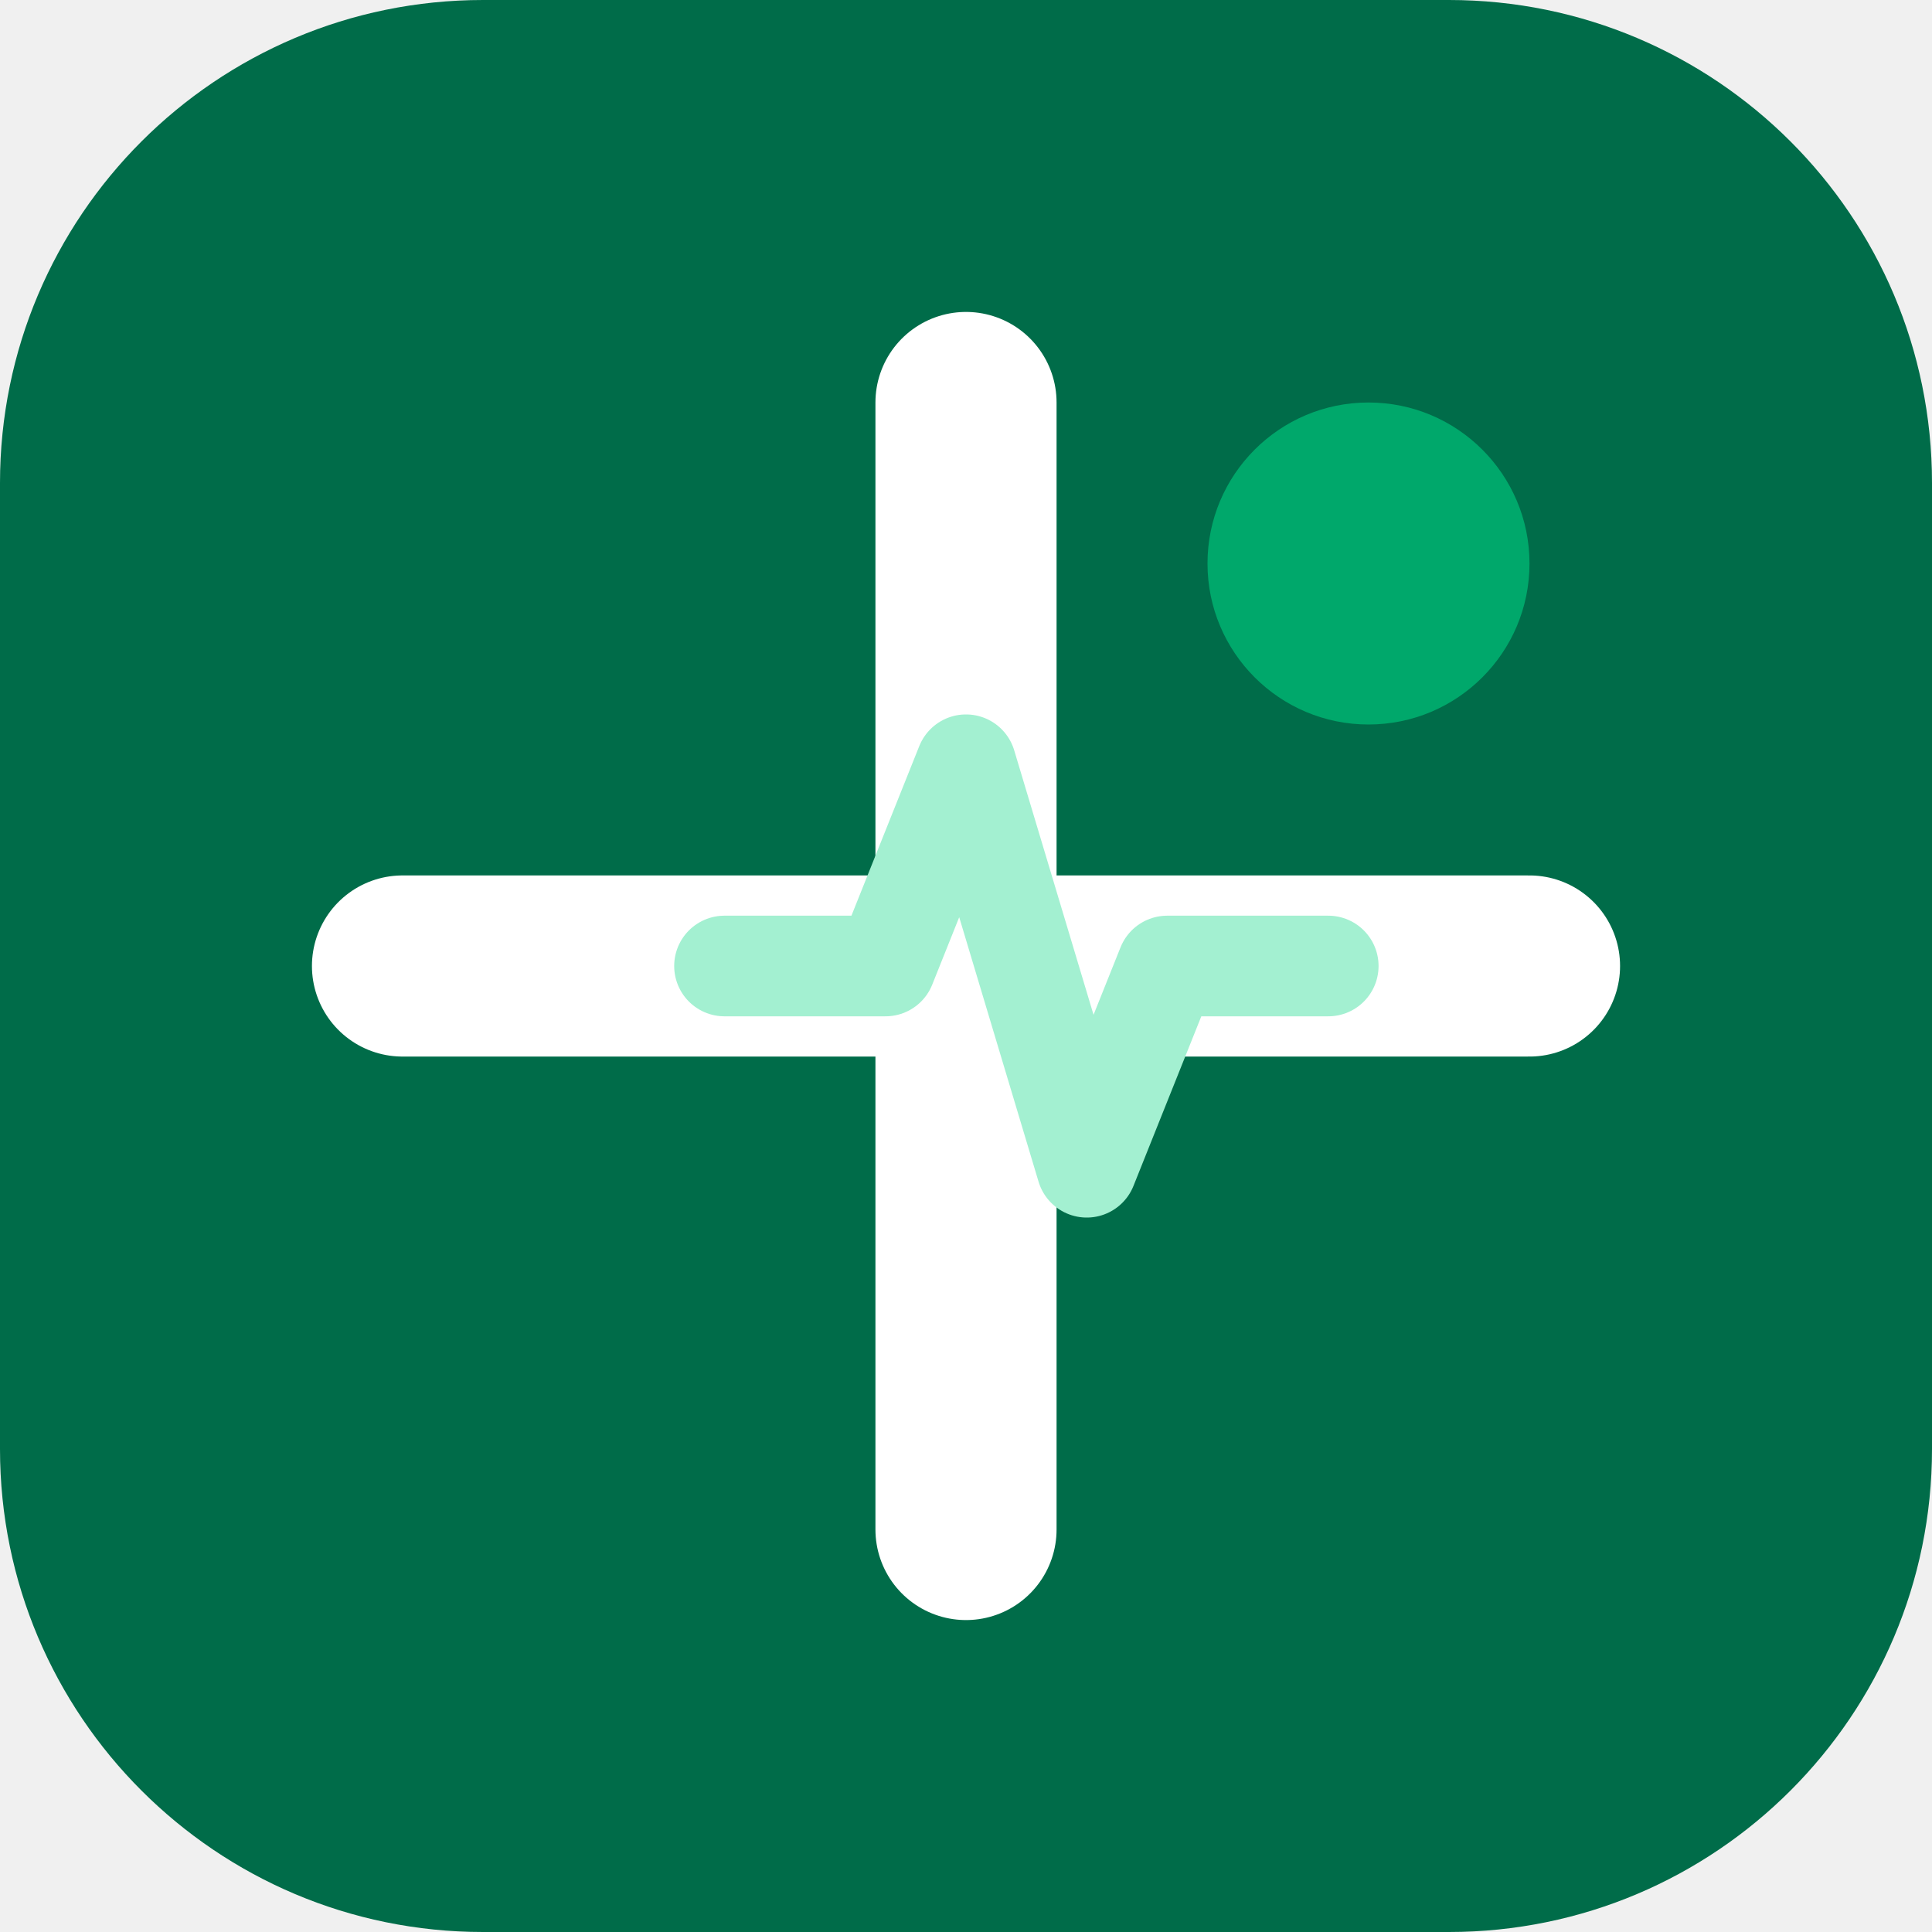
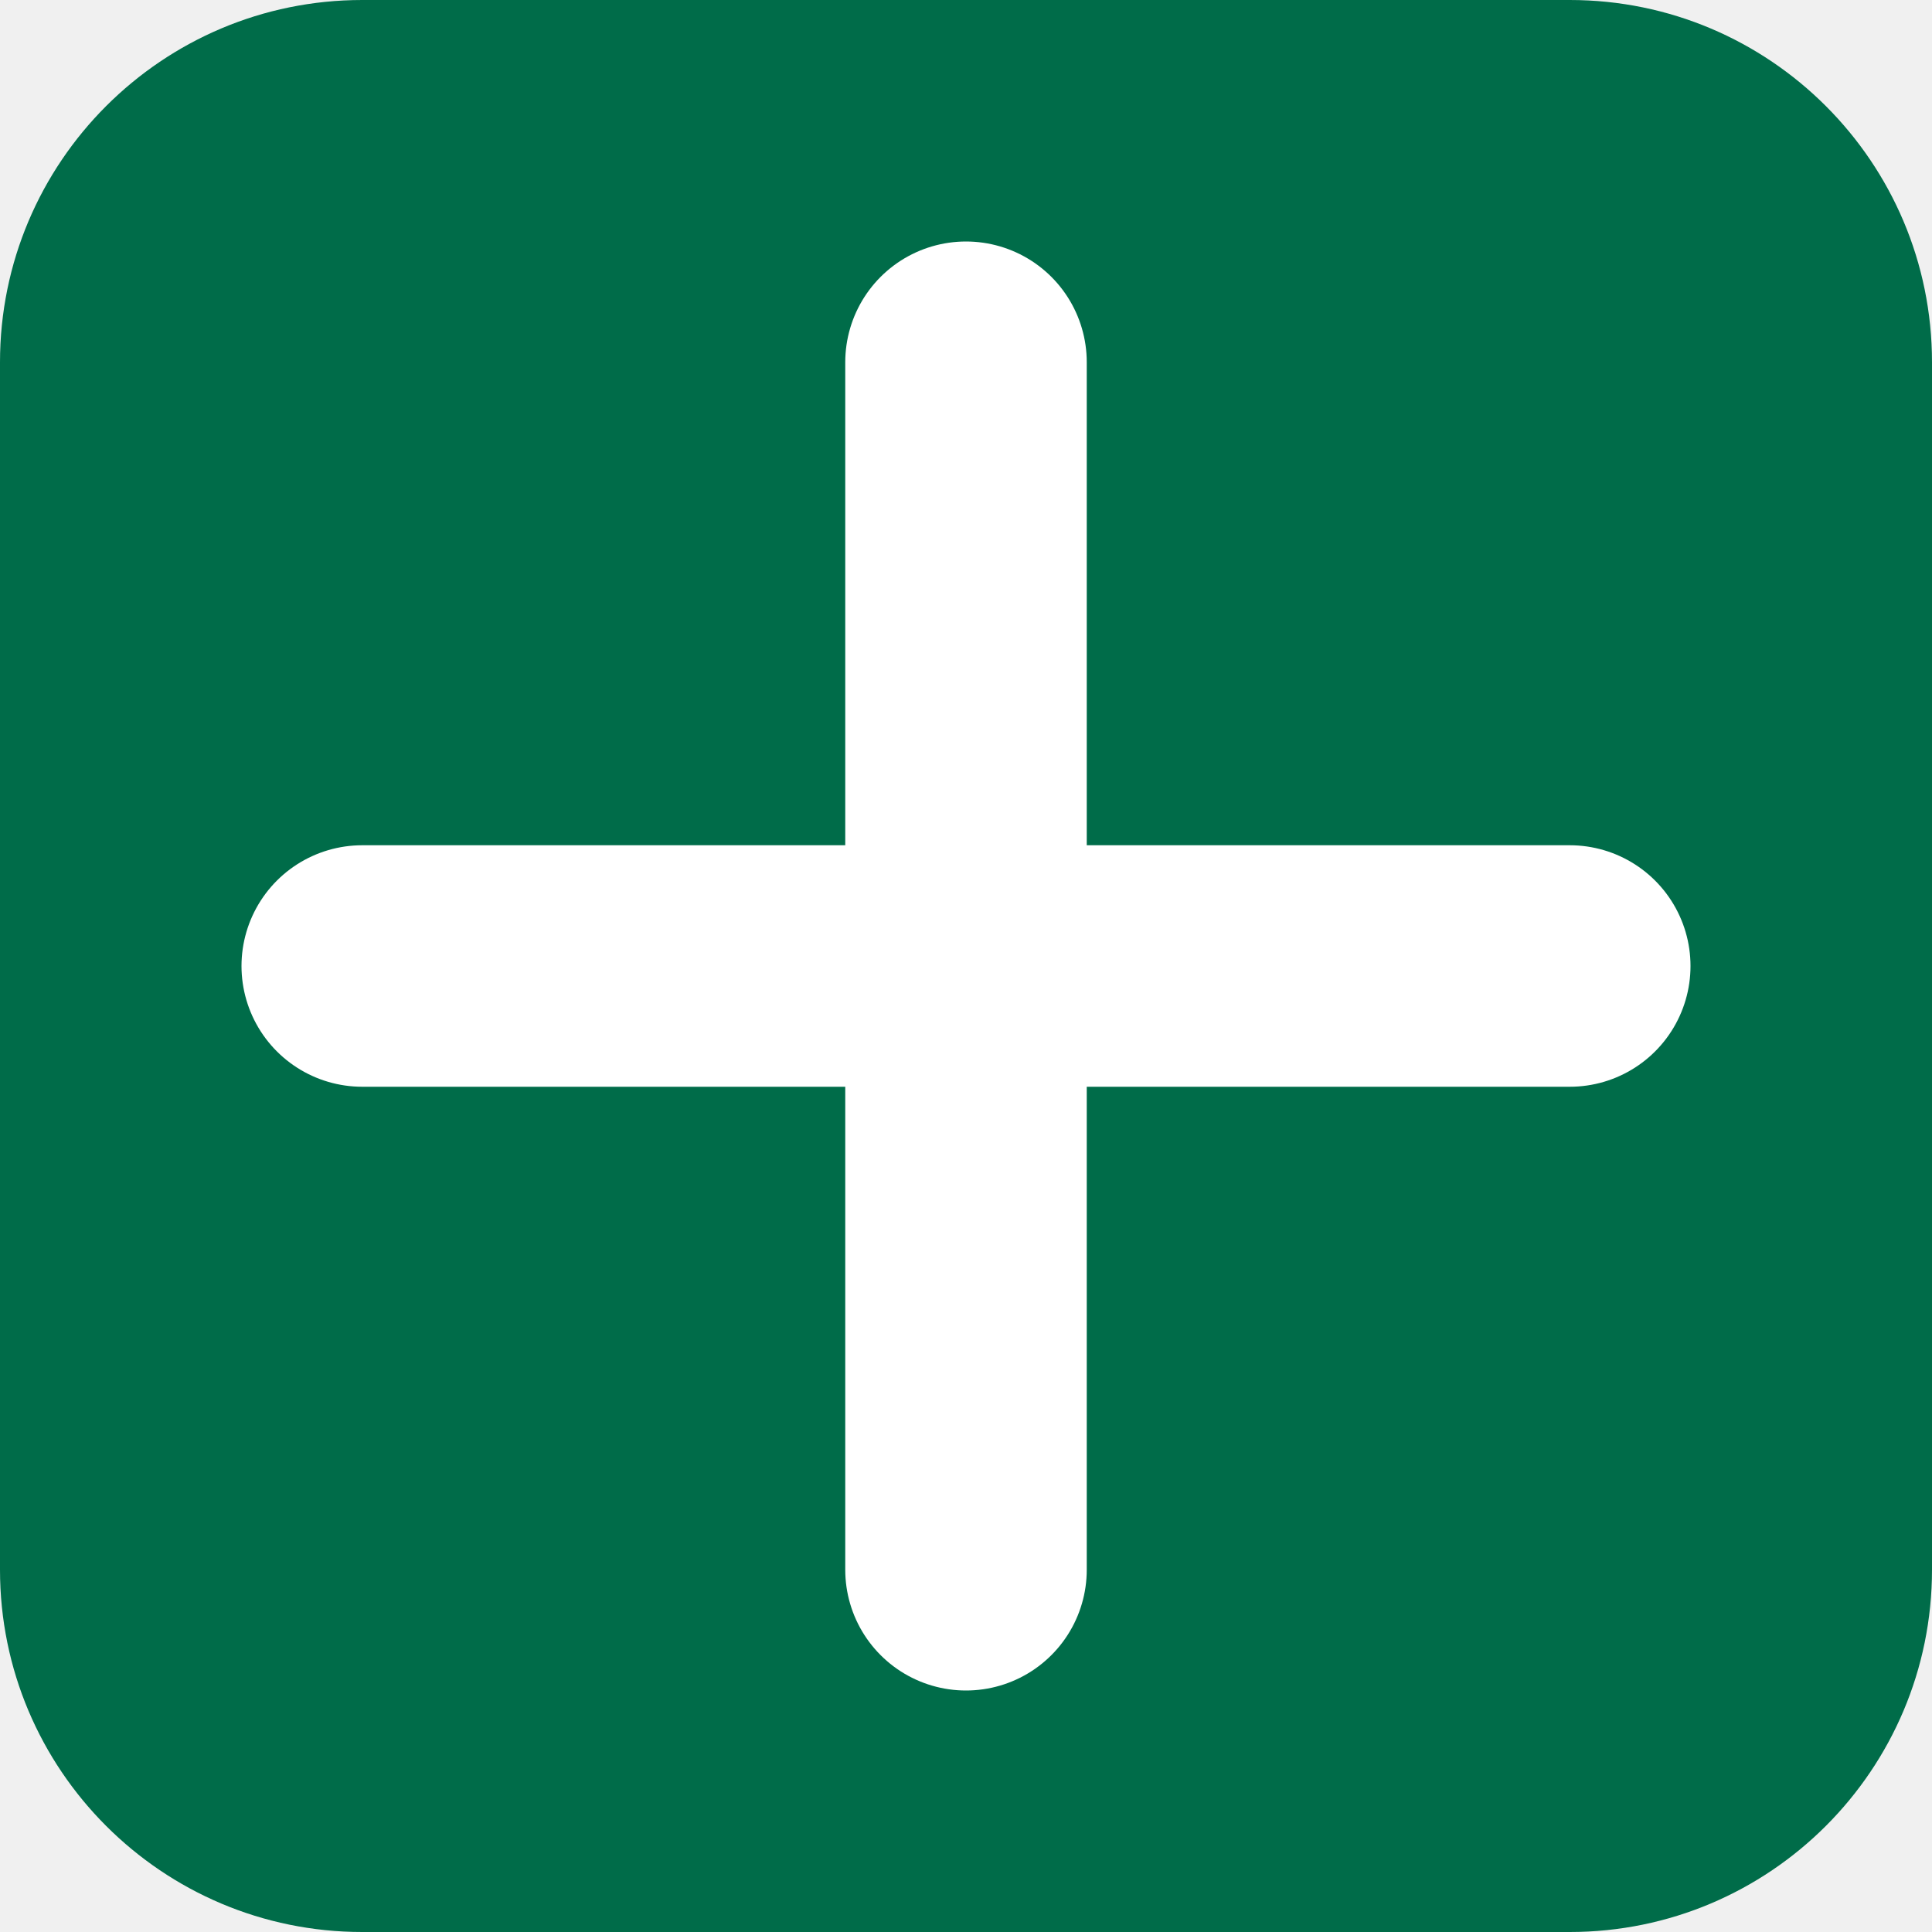
- <svg xmlns="http://www.w3.org/2000/svg" viewBox="0 0 48 48" fill="none">
-   <rect width="48" height="48" rx="12" fill="#006C49" />
-   <path d="M24 10V38M10 24H38" stroke="#FFFFFF" stroke-width="4.5" stroke-linecap="round" />
-   <circle cx="34" cy="14" r="4" fill="#00A86B" />
-   <path d="M18 24H22L24 19L27 29L29 24H33" stroke="#A3F0D1" stroke-width="2.5" stroke-linecap="round" stroke-linejoin="round" />
+ <svg xmlns="http://www.w3.org/2000/svg" viewBox="0 0 64 64">
+   <rect width="64" height="64" rx="12" fill="#006C49" />
+   <path d="M32 12v40M12 32h40" stroke="#FFF" stroke-width="8" stroke-linecap="round" />
</svg>
